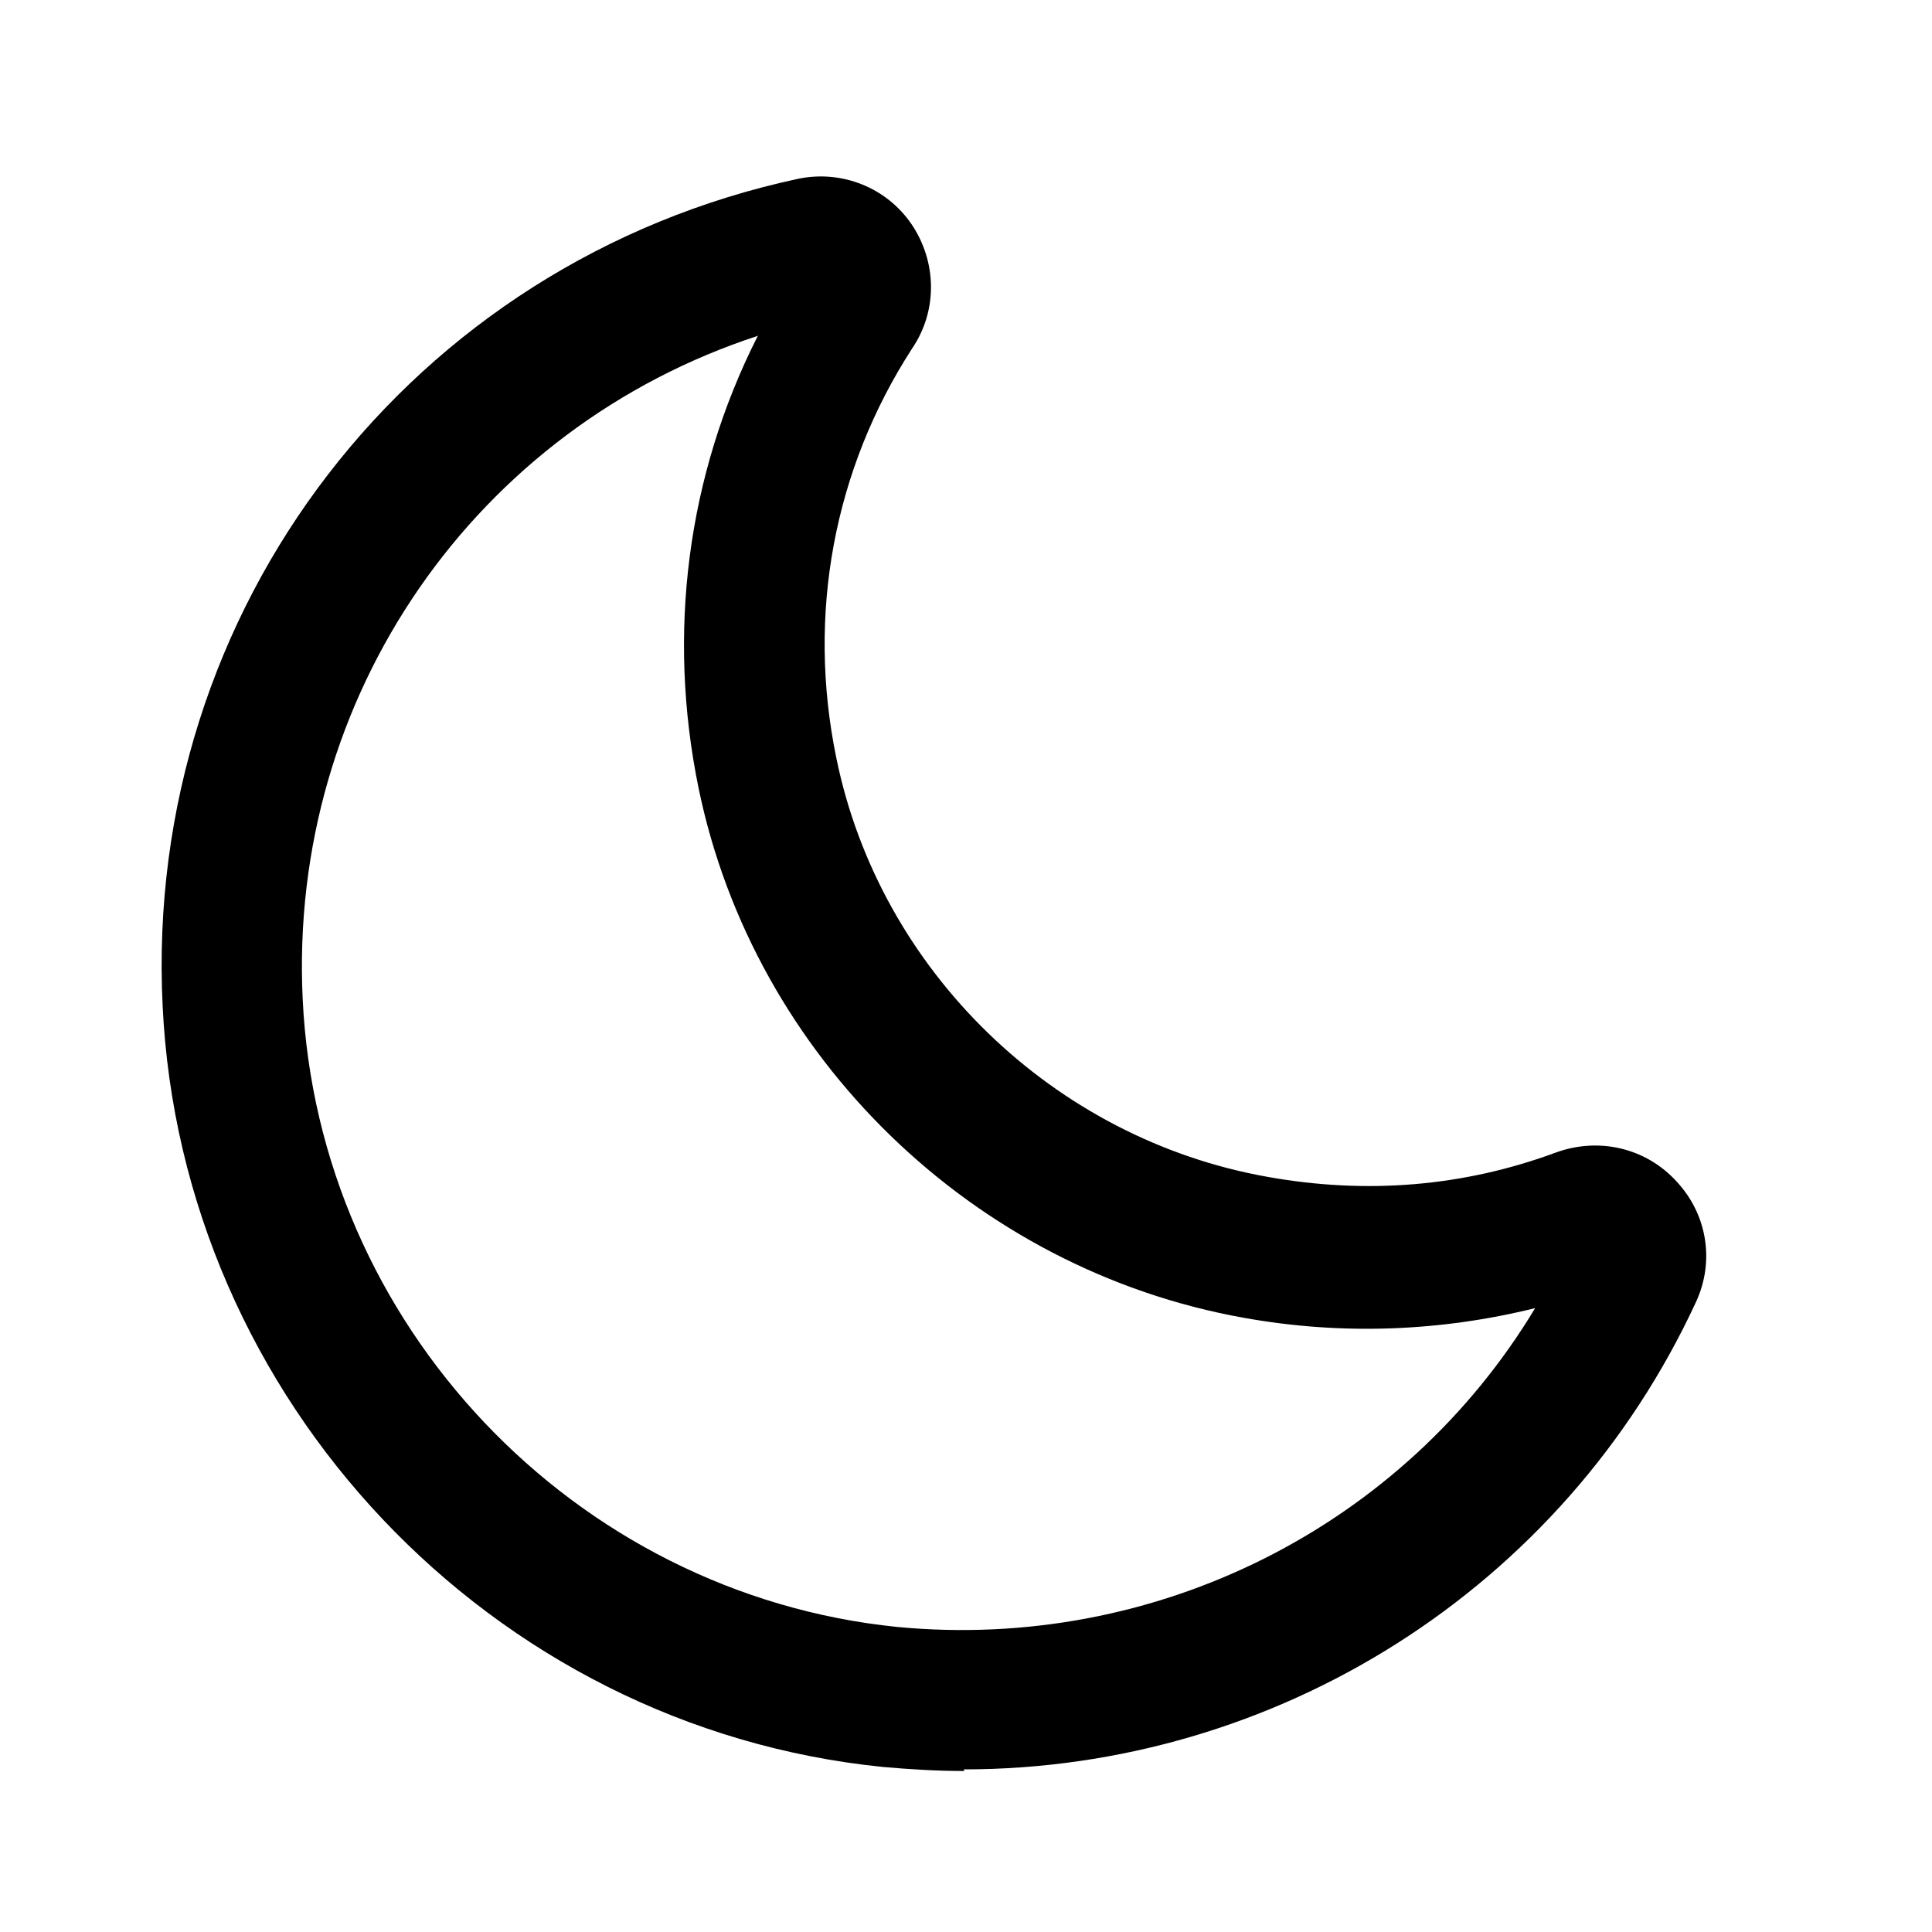
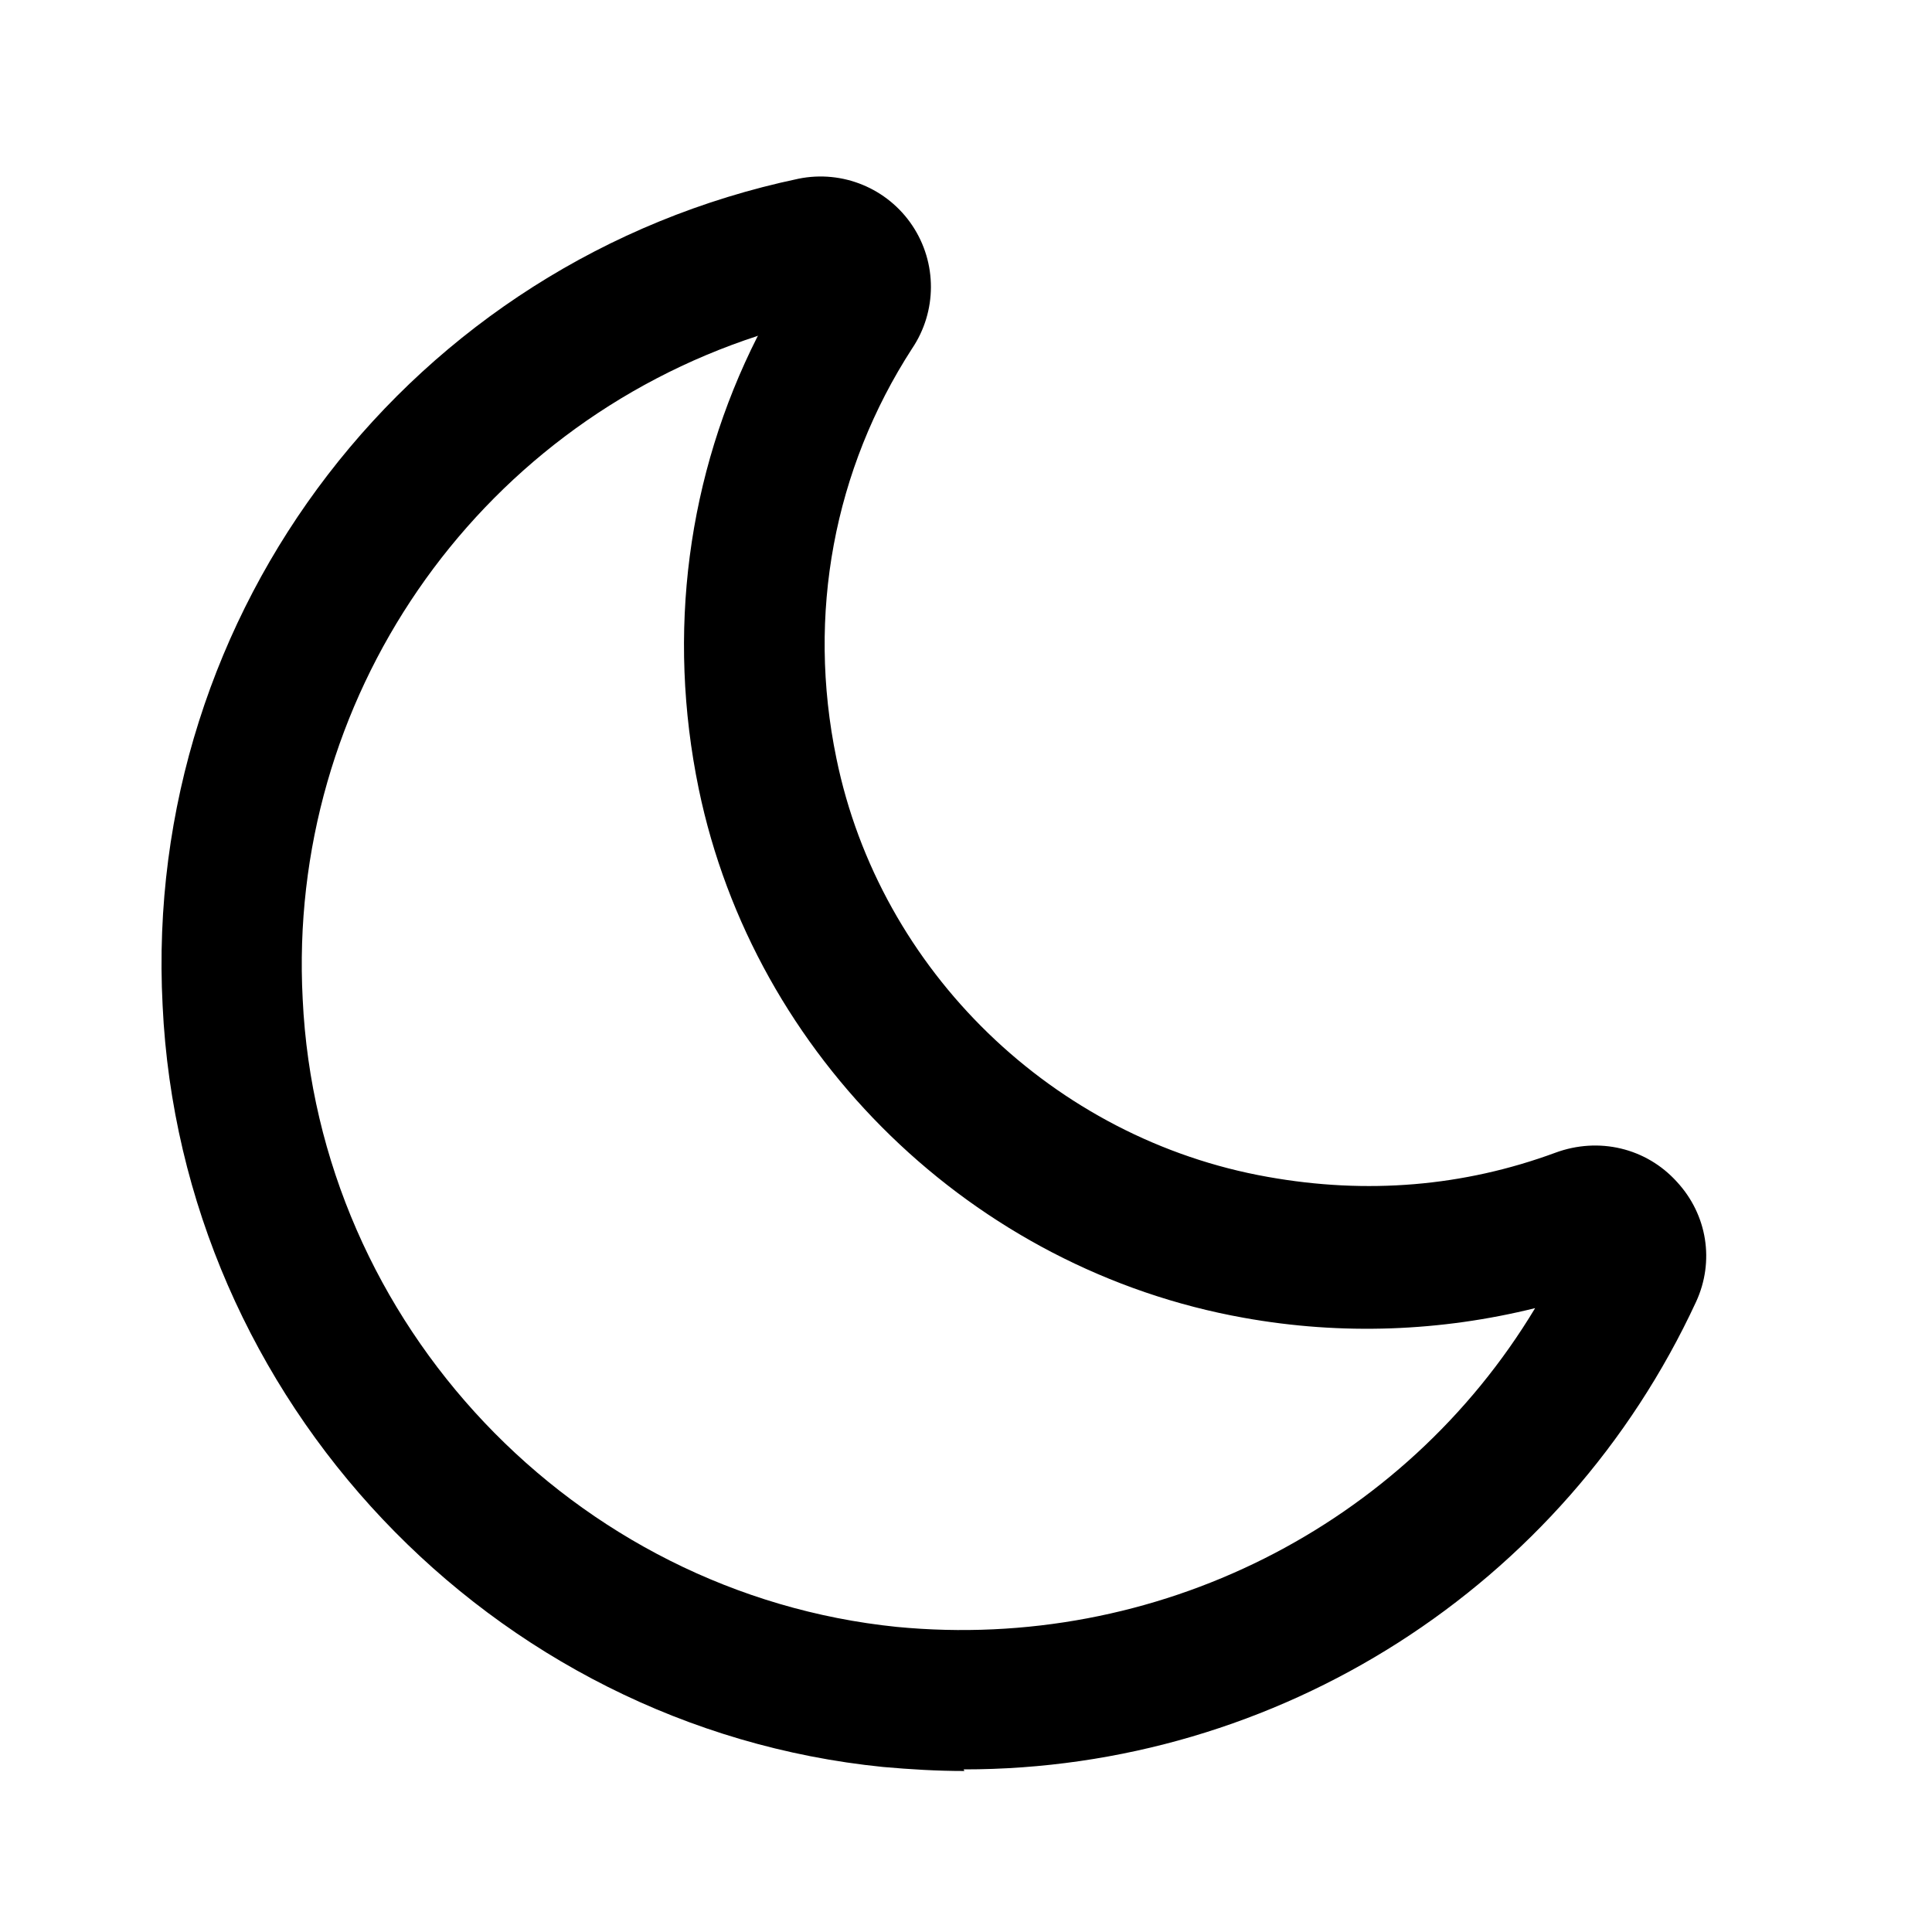
- <svg xmlns="http://www.w3.org/2000/svg" width="24" height="24" viewBox="0 0 24 24" fill="none">
-   <path d="M11.98 22C11.64 22 11.31 21.98 10.97 21.95C6.1 21.46 2.25 17.39 2.02 12.49C1.78 7.56 5.11 3.25 9.92 2.22C10.46 2.11 11.01 2.33 11.32 2.78C11.64 3.25 11.65 3.86 11.33 4.33C10.36 5.83 10.02 7.63 10.39 9.42C10.93 12.06 13.09 14.15 15.75 14.62C16.98 14.84 18.18 14.74 19.32 14.32C19.86 14.12 20.45 14.26 20.83 14.68C21.21 15.09 21.3 15.67 21.07 16.17C19.42 19.74 15.85 21.98 11.97 21.98L11.98 22ZM9.42 4.17C5.92 5.31 3.58 8.64 3.76 12.41C3.95 16.45 7.13 19.8 11.14 20.21C14.36 20.52 17.44 18.96 19.07 16.25C17.9 16.54 16.67 16.59 15.45 16.37C12.09 15.77 9.37 13.13 8.68 9.8C8.28 7.86 8.54 5.9 9.41 4.18L9.42 4.17Z" fill="black" />
+ <svg xmlns="http://www.w3.org/2000/svg" width="24" height="24" fill="none">
+   <path d="M11.98 22c-.34 0-.67-.02-1.01-.05-4.87-.49-8.72-4.56-8.95-9.46a9.967 9.967 0 0 1 7.9-10.27 1.371 1.371 0 0 1 1.41 2.11c-.97 1.5-1.31 3.3-.94 5.09.54 2.64 2.7 4.73 5.36 5.2 1.23.22 2.43.12 3.57-.3.54-.2 1.13-.06 1.51.36.38.41.47.99.24 1.49a10.02 10.02 0 0 1-9.1 5.81l.01.02zM9.42 4.17a8.213 8.213 0 0 0-5.66 8.24c.19 4.04 3.37 7.39 7.38 7.8 3.22.31 6.3-1.25 7.93-3.96-1.17.29-2.4.34-3.62.12-3.36-.6-6.08-3.24-6.77-6.57-.4-1.94-.14-3.9.73-5.62l.01-.01z" fill="#000" />
</svg>
